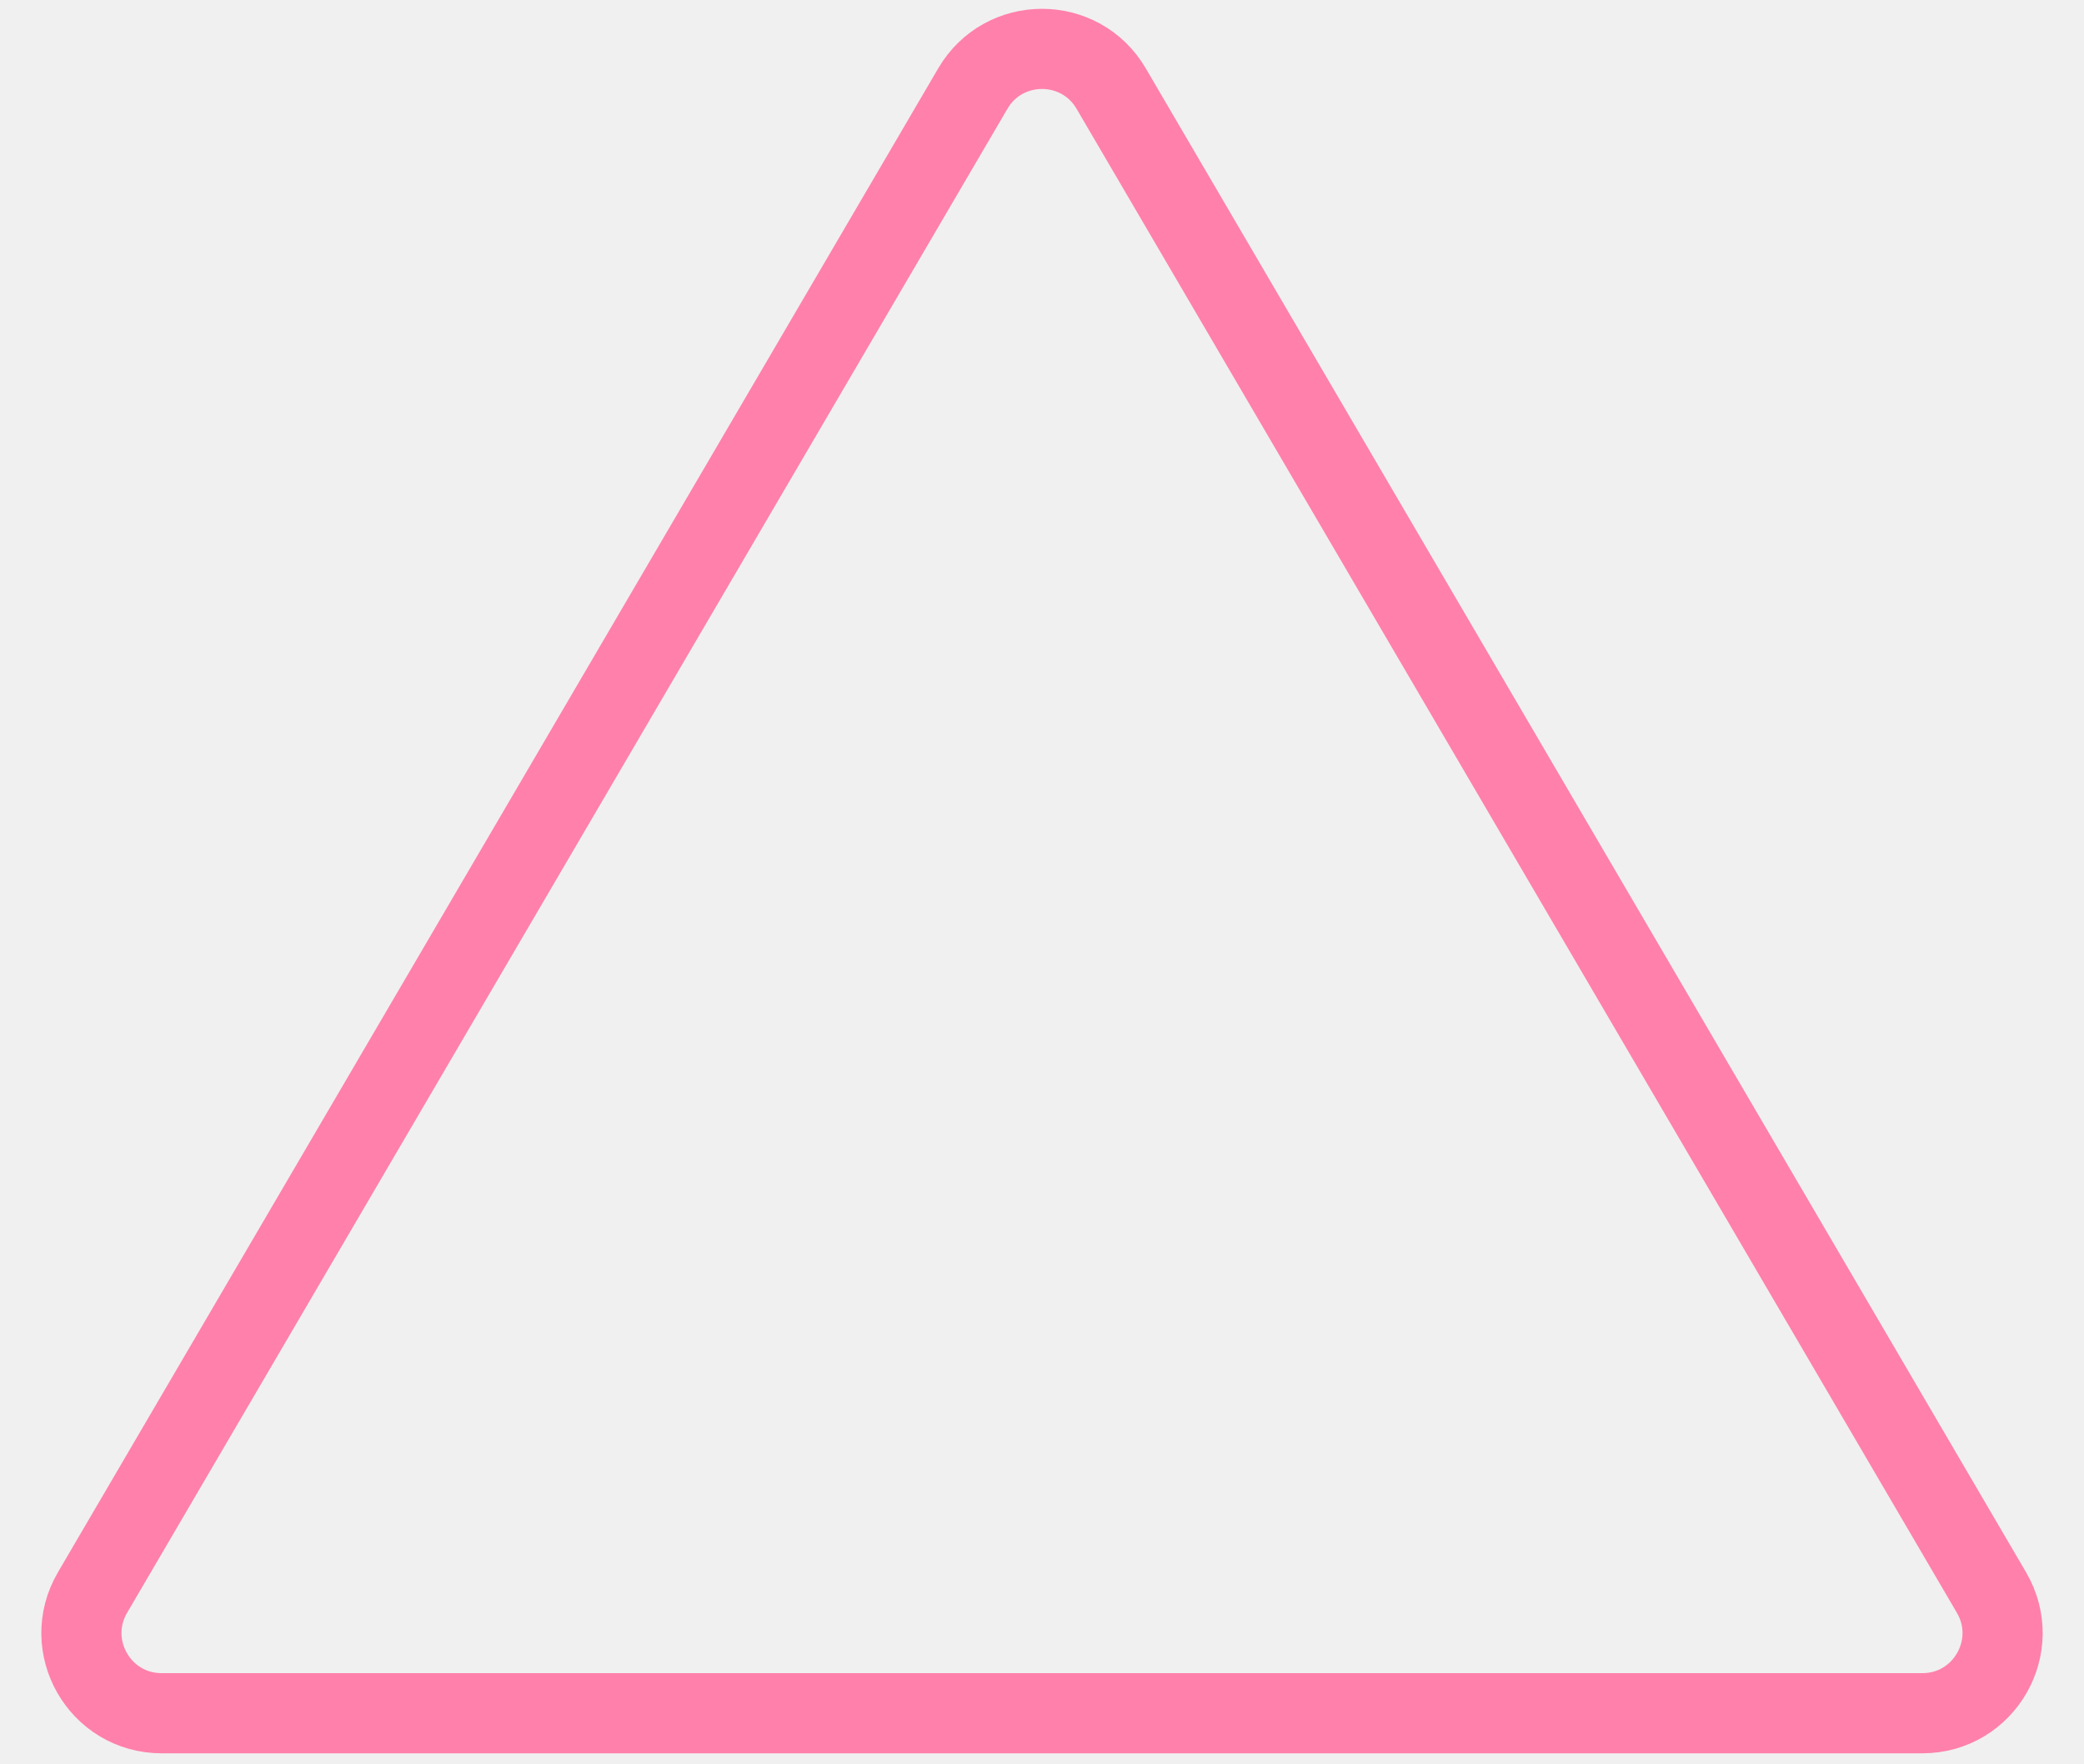
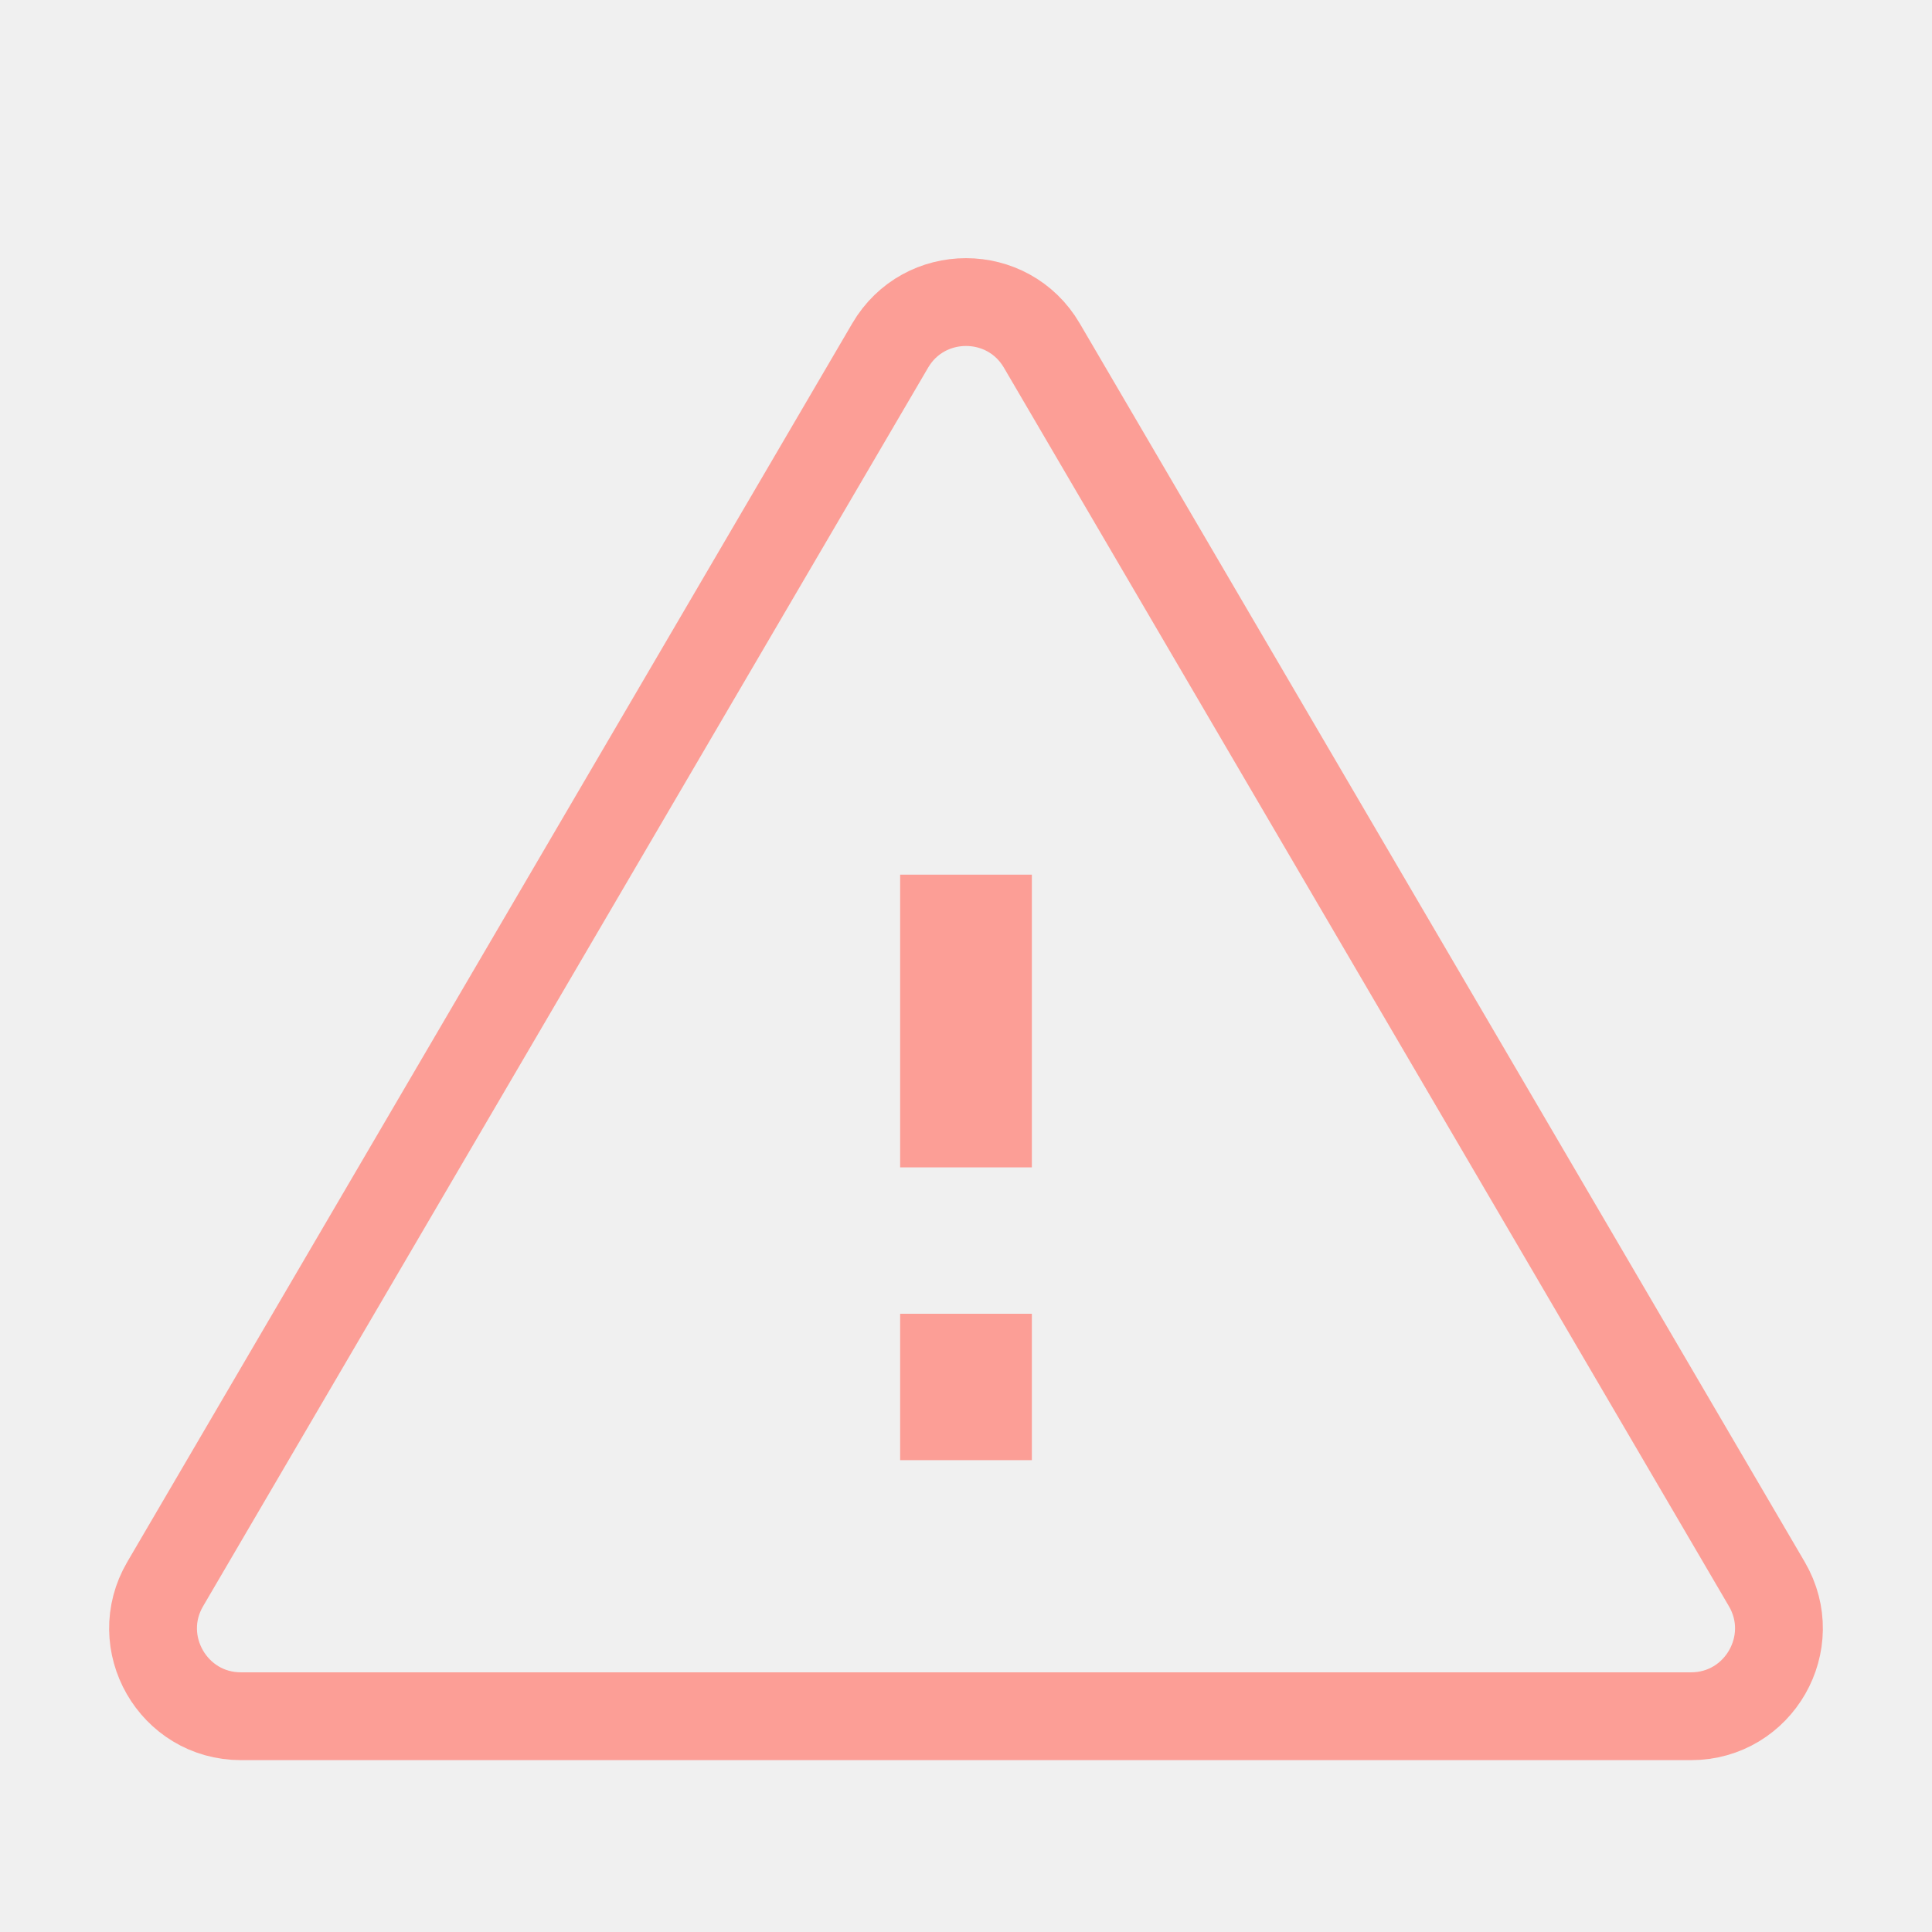
- <svg xmlns="http://www.w3.org/2000/svg" width="26" height="22" viewBox="0 0 26 22" fill="none">
-   <path d="M23.983 21.373H2.017C1.244 21.373 0.764 20.535 1.154 19.868L12.137 1.105C12.523 0.445 13.477 0.445 13.863 1.105L24.846 19.868C25.236 20.535 24.756 21.373 23.983 21.373Z" stroke="#FF80AB" />
+ <svg xmlns="http://www.w3.org/2000/svg" width="22" height="22" viewBox="0 0 22 22" fill="none">
+   <g opacity="0.8">
+     <g clip-path="url(#clip0)">
+       <path d="M10.25 16.627H11.75V14.96H10.25V16.627Z" fill="#FF8A80" />
+       <path d="M10.25 13.293H11.75V9.96H10.25V13.293Z" fill="#FF8A80" />
+       <path d="M19.256 19.543H2.744C1.972 19.543 1.491 18.705 1.881 18.038L10.137 3.934C10.523 3.275 11.477 3.275 11.863 3.934L20.119 18.038C20.509 18.705 20.028 19.543 19.256 19.543Z" stroke="#FF8A80" />
+     </g>
+   </g>
+   <defs>
+     <clipPath id="clip0">
+       <path d="M0 0H22V22H0V0Z" fill="white" />
+     </clipPath>
+   </defs>
</svg>
